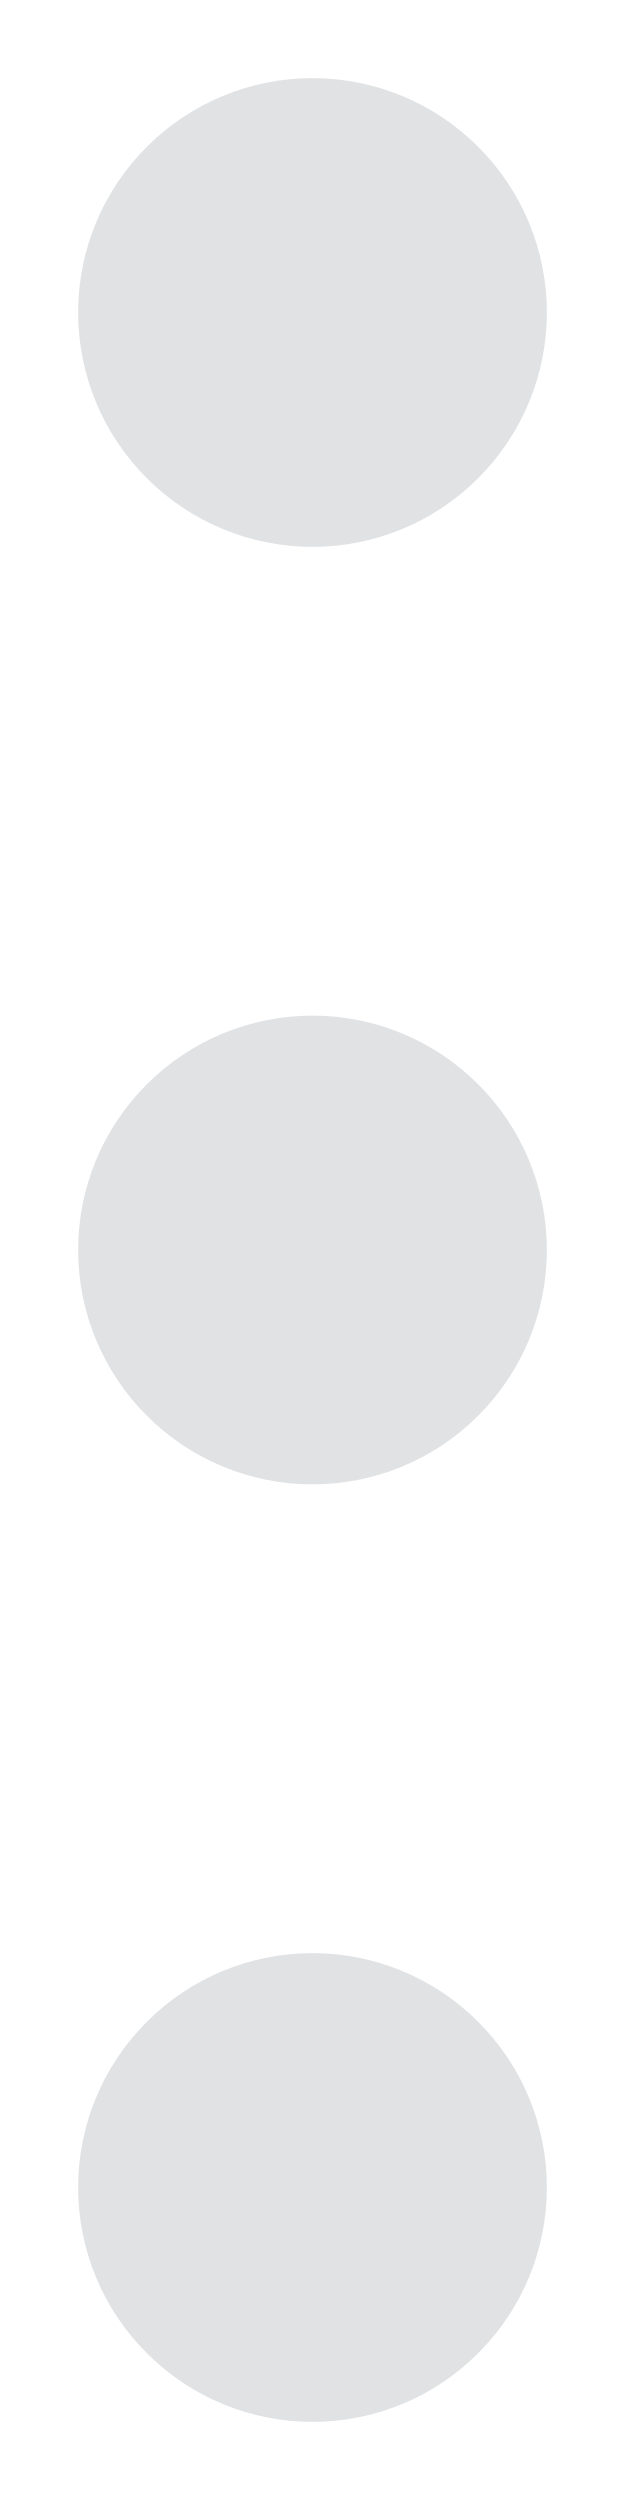
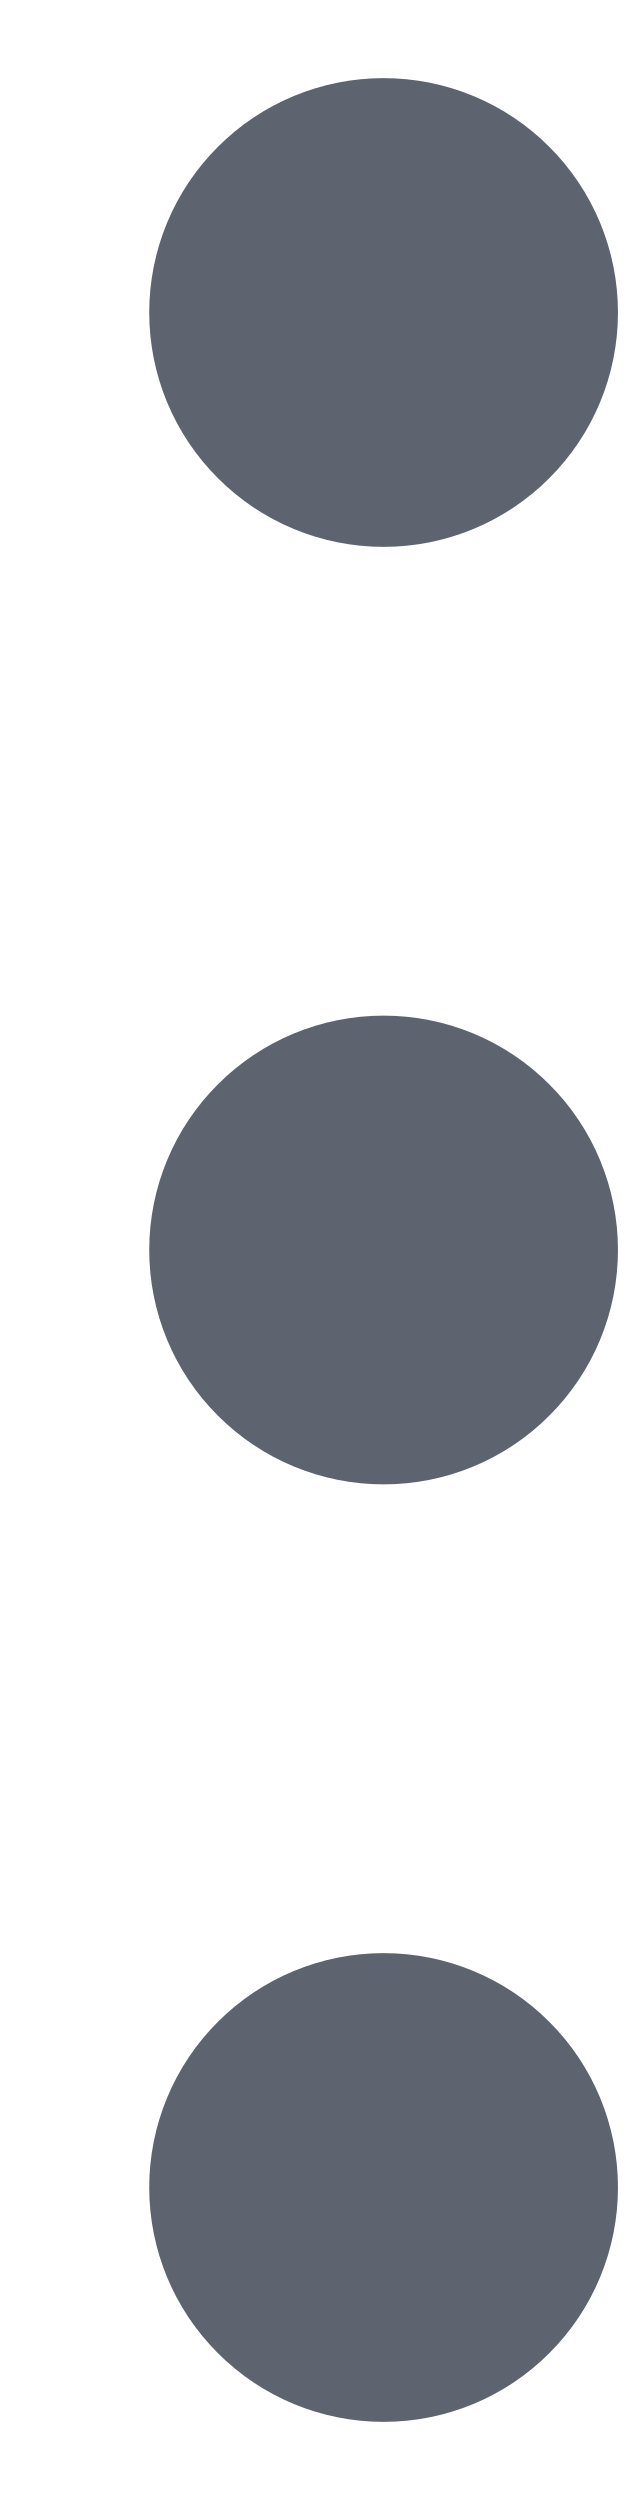
<svg xmlns="http://www.w3.org/2000/svg" width="4" height="16" viewBox="0 0 4 16" fill="none">
-   <path d="M2 2.75C1.801 2.75 1.61 2.671 1.47 2.53C1.329 2.39 1.25 2.199 1.25 2C1.25 1.801 1.329 1.61 1.47 1.47C1.61 1.329 1.801 1.25 2 1.25C2.199 1.25 2.39 1.329 2.53 1.47C2.671 1.61 2.75 1.801 2.75 2C2.75 2.199 2.671 2.39 2.53 2.53C2.39 2.671 2.199 2.75 2 2.75ZM2 8.75C1.801 8.75 1.61 8.671 1.47 8.53C1.329 8.39 1.25 8.199 1.25 8C1.25 7.801 1.329 7.61 1.47 7.47C1.61 7.329 1.801 7.25 2 7.25C2.199 7.25 2.39 7.329 2.53 7.47C2.671 7.61 2.75 7.801 2.75 8C2.75 8.199 2.671 8.39 2.53 8.53C2.39 8.671 2.199 8.75 2 8.75ZM2 14.75C1.801 14.75 1.61 14.671 1.47 14.53C1.329 14.39 1.25 14.199 1.25 14C1.25 13.801 1.329 13.61 1.47 13.47C1.61 13.329 1.801 13.25 2 13.25C2.199 13.25 2.39 13.329 2.53 13.47C2.671 13.61 2.75 13.801 2.75 14C2.75 14.199 2.671 14.39 2.53 14.53C2.39 14.671 2.199 14.75 2 14.75Z" stroke="#35414D" stroke-opacity="0.15" stroke-width="1.5" stroke-linecap="round" stroke-linejoin="round" />
+   <path d="M2.455 2.75C2.256 2.75 2.065 2.671 1.925 2.53C1.784 2.39 1.705 2.199 1.705 2C1.705 1.801 1.784 1.61 1.925 1.47C2.065 1.329 2.256 1.25 2.455 1.25C2.654 1.25 2.845 1.329 2.985 1.47C3.126 1.61 3.205 1.801 3.205 2C3.205 2.199 3.126 2.39 2.985 2.53C2.845 2.671 2.654 2.75 2.455 2.75ZM2.455 8.75C2.256 8.75 2.065 8.671 1.925 8.53C1.784 8.39 1.705 8.199 1.705 8C1.705 7.801 1.784 7.61 1.925 7.47C2.065 7.329 2.256 7.25 2.455 7.25C2.654 7.25 2.845 7.329 2.985 7.47C3.126 7.61 3.205 7.801 3.205 8C3.205 8.199 3.126 8.39 2.985 8.53C2.845 8.671 2.654 8.75 2.455 8.75ZM2.455 14.75C2.256 14.75 2.065 14.671 1.925 14.53C1.784 14.39 1.705 14.199 1.705 14C1.705 13.801 1.784 13.61 1.925 13.47C2.065 13.329 2.256 13.25 2.455 13.25C2.654 13.25 2.845 13.329 2.985 13.47C3.126 13.61 3.205 13.801 3.205 14C3.205 14.199 3.126 14.39 2.985 14.53C2.845 14.671 2.654 14.75 2.455 14.75Z" stroke="#5D646F" stroke-width="1.5" stroke-linecap="round" stroke-linejoin="round" />
</svg>
